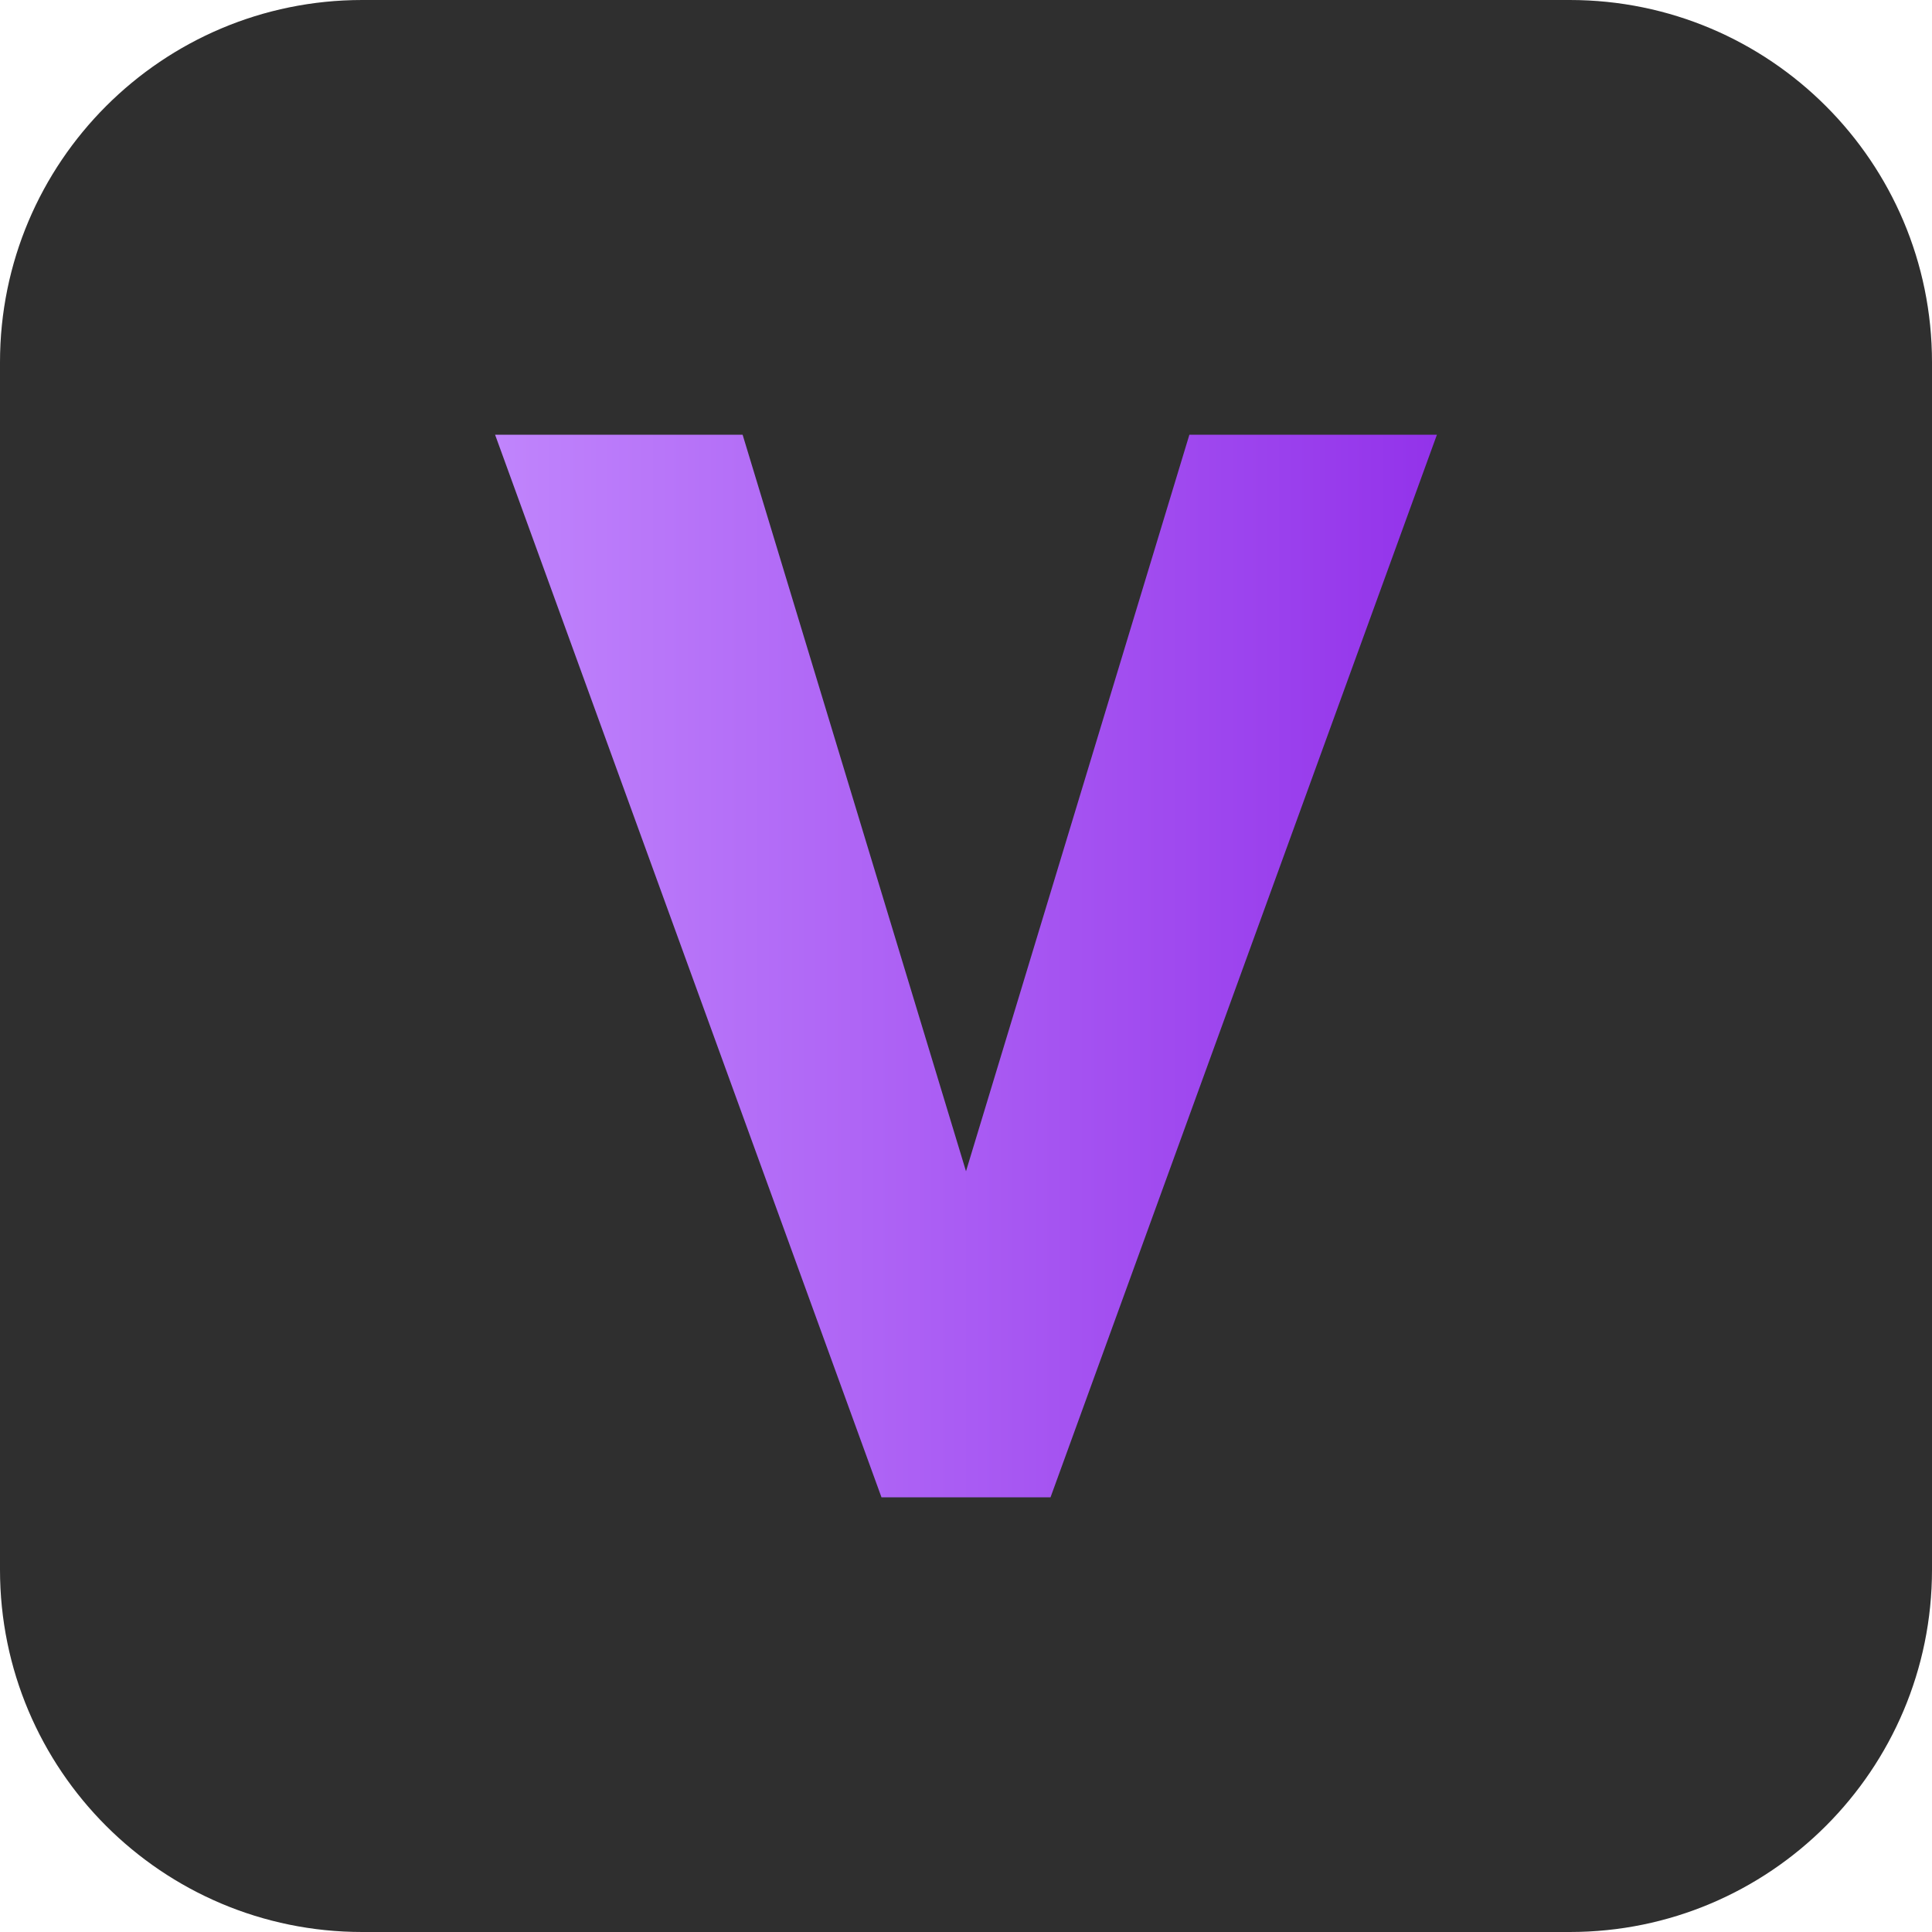
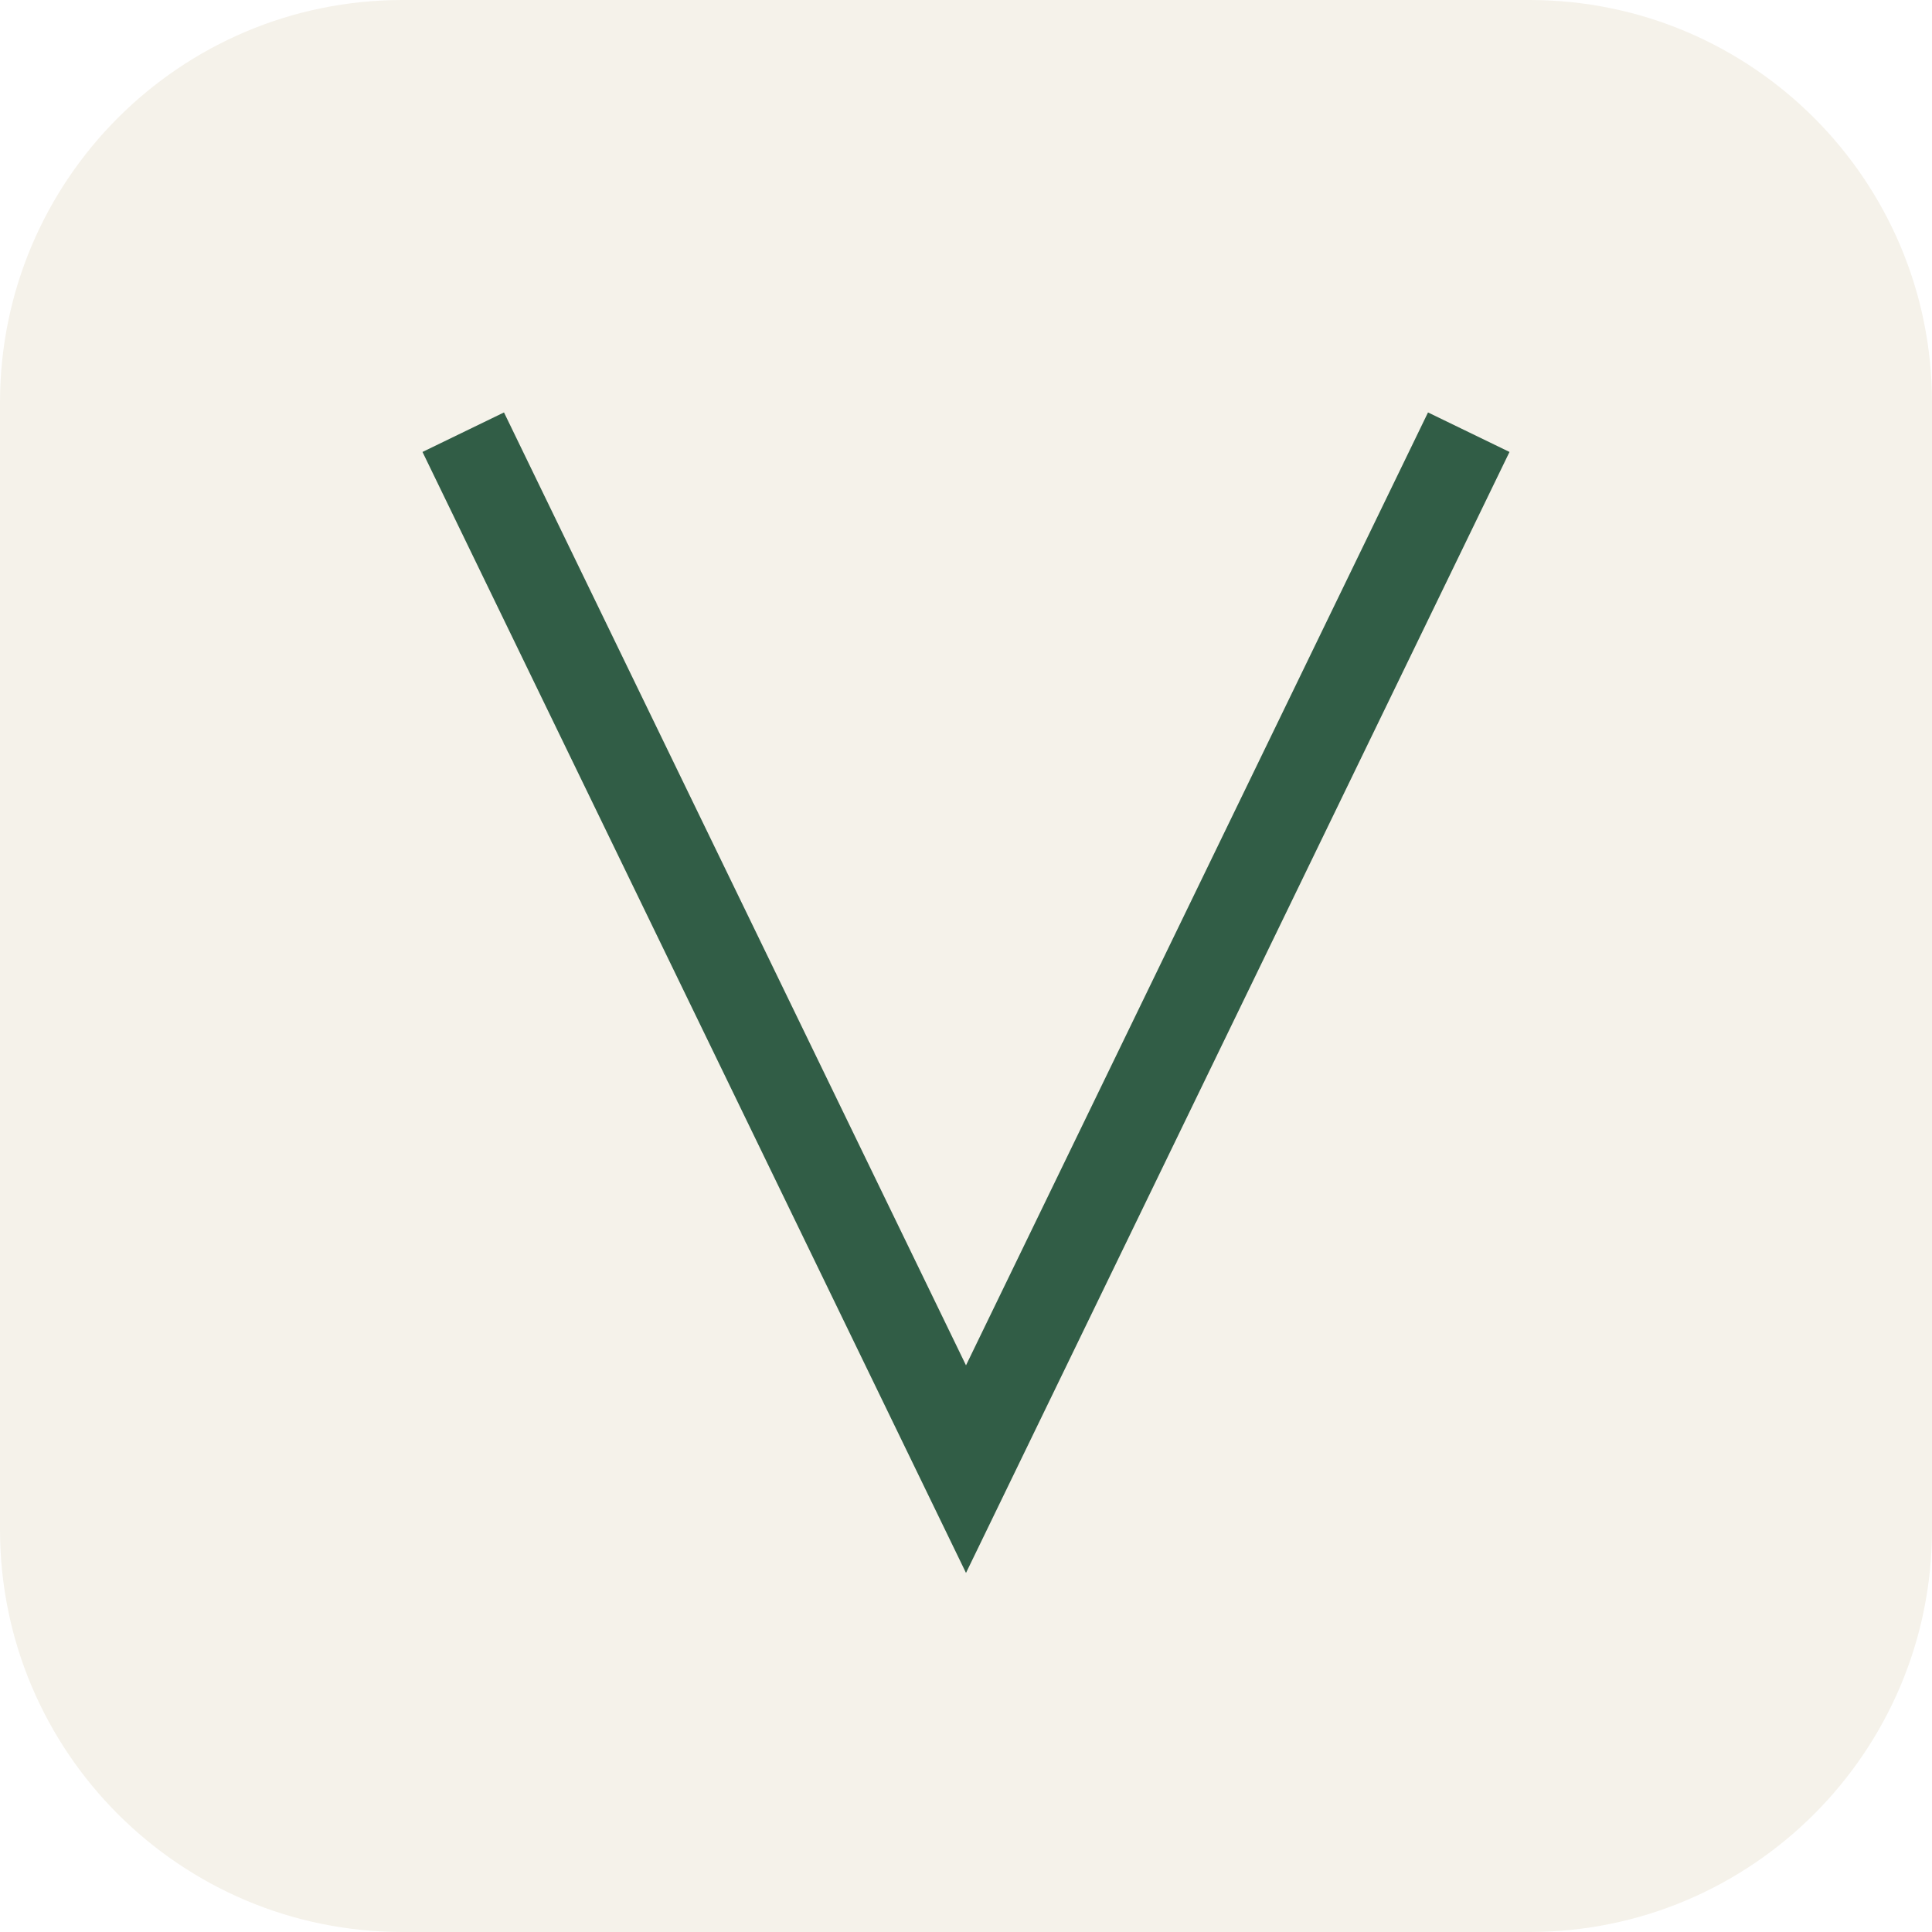
- <svg xmlns="http://www.w3.org/2000/svg" viewBox="0 0 32 32" role="img" aria-label="InterVerse">
-   <defs>
-     <linearGradient id="iv-accent" x1="0" y1="0" x2="1" y2="0">
-       <stop offset="0%" stop-color="#c084fc" />
-       <stop offset="100%" stop-color="#9333ea" />
-     </linearGradient>
-   </defs>
-   <rect width="32" height="32" rx="6" fill="#2F2F2F" />
-   <path fill="url(#iv-accent)" d="M8.2 7.2h4.1l3.7 12.2 3.7-12.2h4.1L17.4 24.8h-2.8L8.2 7.2z" />
+ <svg xmlns="http://www.w3.org/2000/svg" width="192" height="192" viewBox="0 0 192 192" role="img" aria-label="InterVerse">
+   <rect width="192" height="192" rx="40" fill="#F5F2EA" />
+   <path d="M48 47L96 146L144 47" fill="none" stroke="#315D46" stroke-width="9" stroke-linecap="square" stroke-linejoin="miter" />
</svg>
